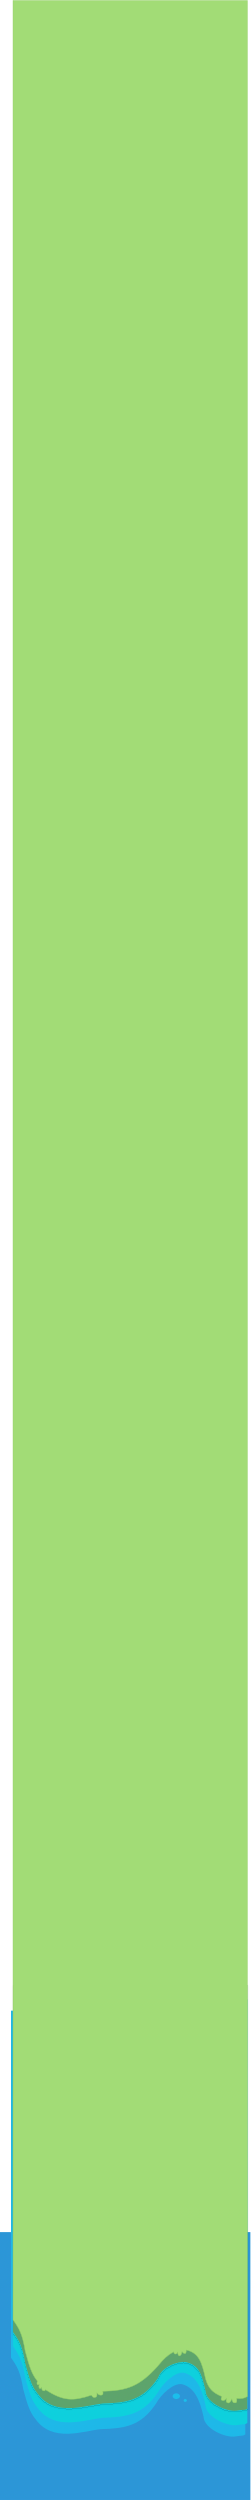
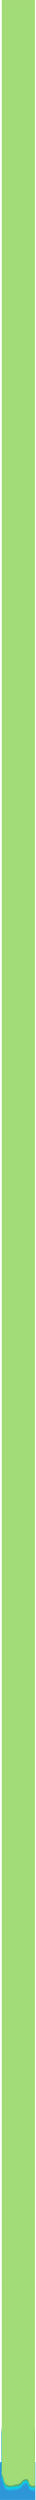
- <svg xmlns="http://www.w3.org/2000/svg" width="539" height="5382" viewBox="0 0 539 5382" fill="none">
-   <rect y="4805.28" width="539" height="576.686" fill="#2C96D7" />
-   <path d="M49.956 5143.14C43.71 5105.58 36.785 5094.06 23.663 5075.66V4328.51H528.045V5240.86C520.081 5245.06 526.942 5241.88 506.134 5245.25C485.326 5248.61 439.385 5228.4 438.211 5202.74C429.819 5165.33 418.235 5139.17 391.323 5132.63C372.965 5129.84 346.625 5154.54 335.67 5174.69C303.68 5222.46 269.234 5228.2 216.915 5229.47C179.228 5233.41 112.62 5259.27 76.249 5207.56C64.226 5193.11 58.859 5176.63 49.956 5143.14Z" fill="#1EB8E8" />
-   <path d="M54.338 5118.6C48.092 5081.04 41.167 5069.52 28.045 5051.12V4303.97H532.427V5216.32C524.463 5220.52 531.324 5217.34 510.516 5220.71C489.709 5224.07 443.768 5203.86 442.593 5178.2C434.201 5140.79 422.617 5114.63 395.705 5108.09C377.347 5105.3 351.007 5130 340.052 5150.15C308.062 5197.92 273.616 5203.66 221.297 5204.93C183.61 5208.87 117.002 5234.73 80.631 5183.02C68.608 5168.57 63.241 5152.09 54.338 5118.6Z" fill="#0ED0DD" />
-   <ellipse cx="379.493" cy="5158.48" rx="7.888" ry="6.135" fill="#1BBEEB" />
-   <ellipse cx="398.774" cy="5167.68" rx="3.506" ry="3.067" fill="#1BBEEB" />
-   <g filter="url(#filter0_d_905_1461)">
-     <path d="M54.338 5087.93C48.092 5050.37 41.167 5038.85 28.045 5020.44V4273.29H532.427V5185.65C524.463 5189.84 530.447 5186.23 509.64 5189.59C488.832 5192.96 443.768 5173.18 442.593 5147.52C434.201 5110.12 427.875 5091.85 400.963 5085.3C382.605 5082.51 348.749 5094.84 340.052 5119.48C308.062 5167.24 273.616 5172.98 221.297 5174.26C183.61 5178.2 117.002 5204.05 80.631 5152.34C68.608 5137.9 63.241 5121.41 54.338 5087.93Z" fill="#5DA46C" />
-   </g>
-   <path d="M54.338 5061.63C48.092 5024.08 41.167 5012.55 28.045 4994.15V1H532.427V5159.36C524.463 5163.55 519.487 5164.46 509.64 5163.3C510.131 5169.67 509.9 5172.53 506.134 5172.94C501.569 5173.05 500.369 5170.61 499.123 5164.61C495.851 5171.17 493.969 5173.79 490.358 5172.94C486.635 5171.49 486.11 5169.34 487.729 5163.3C483.542 5167.5 481.271 5169.05 477.65 5167.24C475.497 5165.98 475.208 5164.49 477.65 5159.36C457.691 5150.67 449.008 5142.47 442.593 5121.23C434.201 5083.83 427.875 5065.55 400.963 5059.01C401.125 5063.08 400.652 5064.59 399.21 5066.46C396.012 5067.31 394.479 5065.64 391.761 5062.51C390.85 5067.42 390.146 5069.91 386.941 5071.71C383.315 5071.52 382.98 5068.55 382.558 5062.95C381.521 5066.15 380.553 5067.35 377.738 5067.77C375.657 5067.89 374.841 5066.66 373.794 5062.95C360.088 5070.72 352.733 5077.59 340.052 5093.19C300.448 5137.51 273.616 5146.69 221.297 5147.96C222.357 5153.43 222.001 5155.63 217.791 5156.29C214.025 5156.33 212.003 5155.38 208.589 5151.47C209.214 5157.91 208.472 5160.06 205.083 5161.11C201.806 5162.11 199.944 5161.09 196.757 5156.29C157.386 5169.64 135.623 5169.09 97.721 5144.46C96.709 5147.66 95.251 5147.61 92.024 5146.21C90.474 5145.26 90.052 5143.34 89.395 5139.64C86.602 5143 85.703 5142.8 84.575 5140.95C83.276 5138.41 83.505 5136.72 84.575 5133.5C82.347 5134.32 81.523 5134.28 80.631 5133.5C79.216 5131.47 79.238 5129.82 80.631 5126.05C68.608 5111.6 63.241 5095.12 54.338 5061.63Z" fill="#A2DC76" stroke="#93CE66" />
-   <defs>
-     <filter id="filter0_d_905_1461" x="24.045" y="4270.29" width="512.381" height="924.674" filterUnits="userSpaceOnUse" color-interpolation-filters="sRGB">
-       <feFlood flood-opacity="0" result="BackgroundImageFix" />
-       <feColorMatrix in="SourceAlpha" type="matrix" values="0 0 0 0 0 0 0 0 0 0 0 0 0 0 0 0 0 0 127 0" result="hardAlpha" />
-       <feOffset dy="1" />
-       <feGaussianBlur stdDeviation="2" />
-       <feComposite in2="hardAlpha" operator="out" />
-       <feColorMatrix type="matrix" values="0 0 0 0 0 0 0 0 0 0 0 0 0 0 0 0 0 0 0.25 0" />
-       <feBlend mode="normal" in2="BackgroundImageFix" result="effect1_dropShadow_905_1461" />
-       <feBlend mode="normal" in="SourceGraphic" in2="effect1_dropShadow_905_1461" result="shape" />
-     </filter>
-   </defs>
+ <svg xmlns="http://www.w3.org/2000/svg" width="464" height="32769" viewBox="0 0 464 32769" fill="none">
+   <rect y="32272.8" width="463.222" height="495.61" fill="#2C96D7" />
+   <path d="M42.933 32563.2C37.565 32530.9 31.614 32521 20.337 32505.2V31863.1H453.808V32647.2C446.964 32650.8 452.86 32648 434.977 32650.9C417.095 32653.8 377.613 32636.4 376.604 32614.4C369.391 32582.3 359.436 32559.8 336.307 32554.1C320.53 32551.7 297.894 32573 288.479 32590.3C260.987 32631.3 231.383 32636.3 186.419 32637.4C154.031 32640.8 96.788 32663 65.529 32618.5C55.197 32606.1 50.585 32592 42.933 32563.2Z" fill="#1EB8E8" />
+   <path d="M46.698 32542.1C41.33 32509.8 35.379 32499.9 24.102 32484.1V31842H457.573V32626.1C450.729 32629.7 456.625 32626.9 438.742 32629.8C420.86 32632.7 381.378 32615.4 380.369 32593.3C373.156 32561.2 363.201 32538.7 340.072 32533.1C324.295 32530.7 301.659 32551.9 292.244 32569.2C264.752 32610.3 235.148 32615.2 190.184 32616.3C157.796 32619.7 100.553 32641.9 69.294 32597.5C58.962 32585 54.35 32570.9 46.698 32542.1Z" fill="#0ED0DD" />
+   <ellipse cx="326.14" cy="32576.4" rx="6.779" ry="5.272" fill="#1BBEEB" />
+   <ellipse cx="342.712" cy="32584.3" rx="3.013" ry="2.636" fill="#1BBEEB" />
+   <path d="M46.698 32515.7C41.33 32483.4 35.379 32473.5 24.102 32457.7V31815.6H457.573V32599.7C450.729 32603.3 455.871 32600.2 437.989 32603.1C420.107 32606 381.378 32589 380.369 32566.9C373.156 32534.8 367.72 32519.1 344.592 32513.5C328.815 32511.1 299.718 32521.7 292.244 32542.8C264.752 32583.9 235.148 32588.8 190.184 32589.9C157.796 32593.3 100.553 32615.5 69.294 32571.1C58.962 32558.7 54.35 32544.5 46.698 32515.7Z" fill="#5DA46C" />
+   <path d="M46.698 32493.1C41.33 32460.9 35.379 32450.9 24.102 32435.1V0.859H457.573V32577.1C450.729 32580.7 446.452 32581.5 437.989 32580.5C438.412 32586 438.213 32588.4 434.976 32588.8C431.053 32588.9 430.022 32586.8 428.951 32581.6C426.139 32587.3 424.522 32589.5 421.419 32588.8C418.218 32587.5 417.768 32585.7 419.159 32580.5C415.561 32584.1 413.609 32585.4 410.497 32583.9C408.646 32582.8 408.398 32581.5 410.497 32577.1C393.344 32569.6 385.882 32562.6 380.369 32544.3C373.156 32512.2 367.72 32496.5 344.592 32490.9C344.73 32494.4 344.324 32495.7 343.085 32497.3C340.337 32498 339.019 32496.6 336.683 32493.9C335.9 32498.1 335.295 32500.2 332.54 32501.8C329.424 32501.6 329.136 32499.1 328.774 32494.3C327.883 32497 327.051 32498 324.632 32498.4C322.843 32498.5 322.142 32497.5 321.242 32494.3C309.463 32500.9 303.142 32506.8 292.244 32520.2C258.207 32558.3 235.148 32566.2 190.184 32567.3C191.096 32572 190.789 32573.9 187.171 32574.5C183.935 32574.5 182.197 32573.7 179.263 32570.3C179.801 32575.9 179.162 32577.7 176.25 32578.6C173.433 32579.5 171.833 32578.6 169.094 32574.5C135.259 32586 116.555 32585.5 83.982 32564.3C83.112 32567.1 81.86 32567 79.086 32565.8C77.754 32565 77.391 32563.4 76.827 32560.2C74.426 32563.1 73.653 32562.9 72.684 32561.3C71.568 32559.1 71.765 32557.7 72.684 32554.9C70.77 32555.6 70.061 32555.6 69.294 32554.9C68.079 32553.1 68.097 32551.7 69.294 32548.5C58.962 32536.1 54.35 32521.9 46.698 32493.1Z" fill="#A2DC76" stroke="#93CE66" />
</svg>
